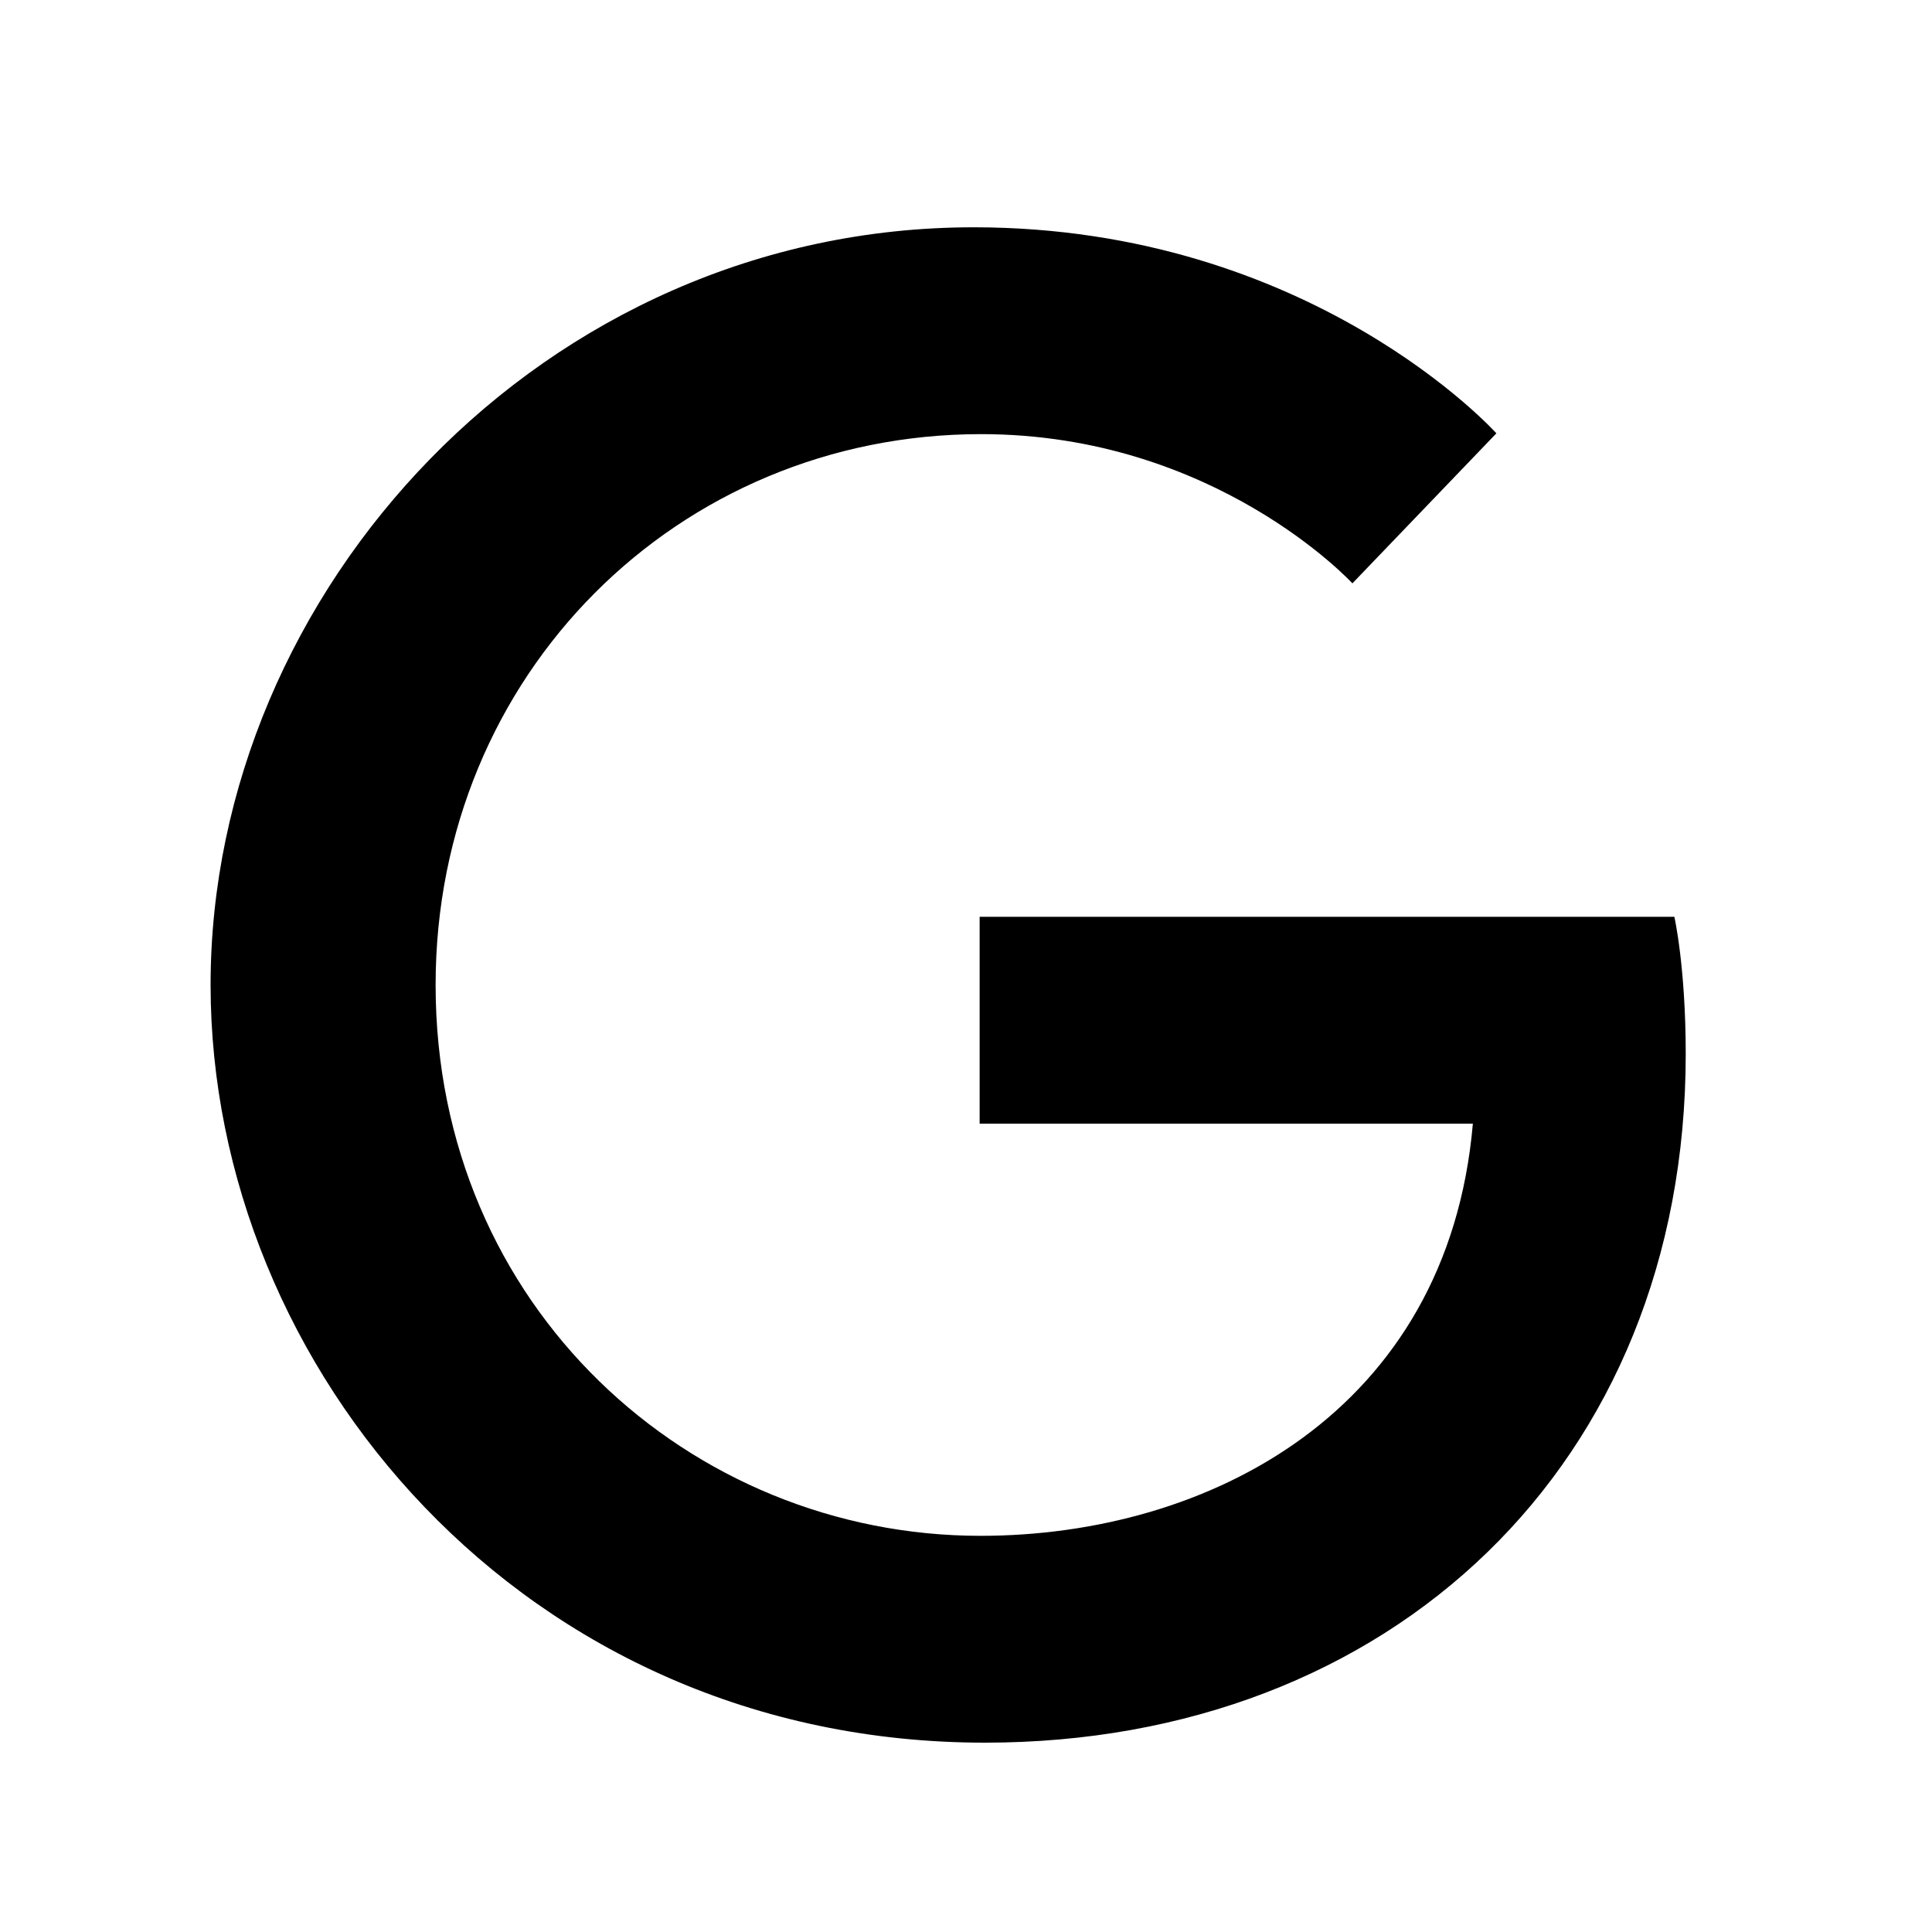
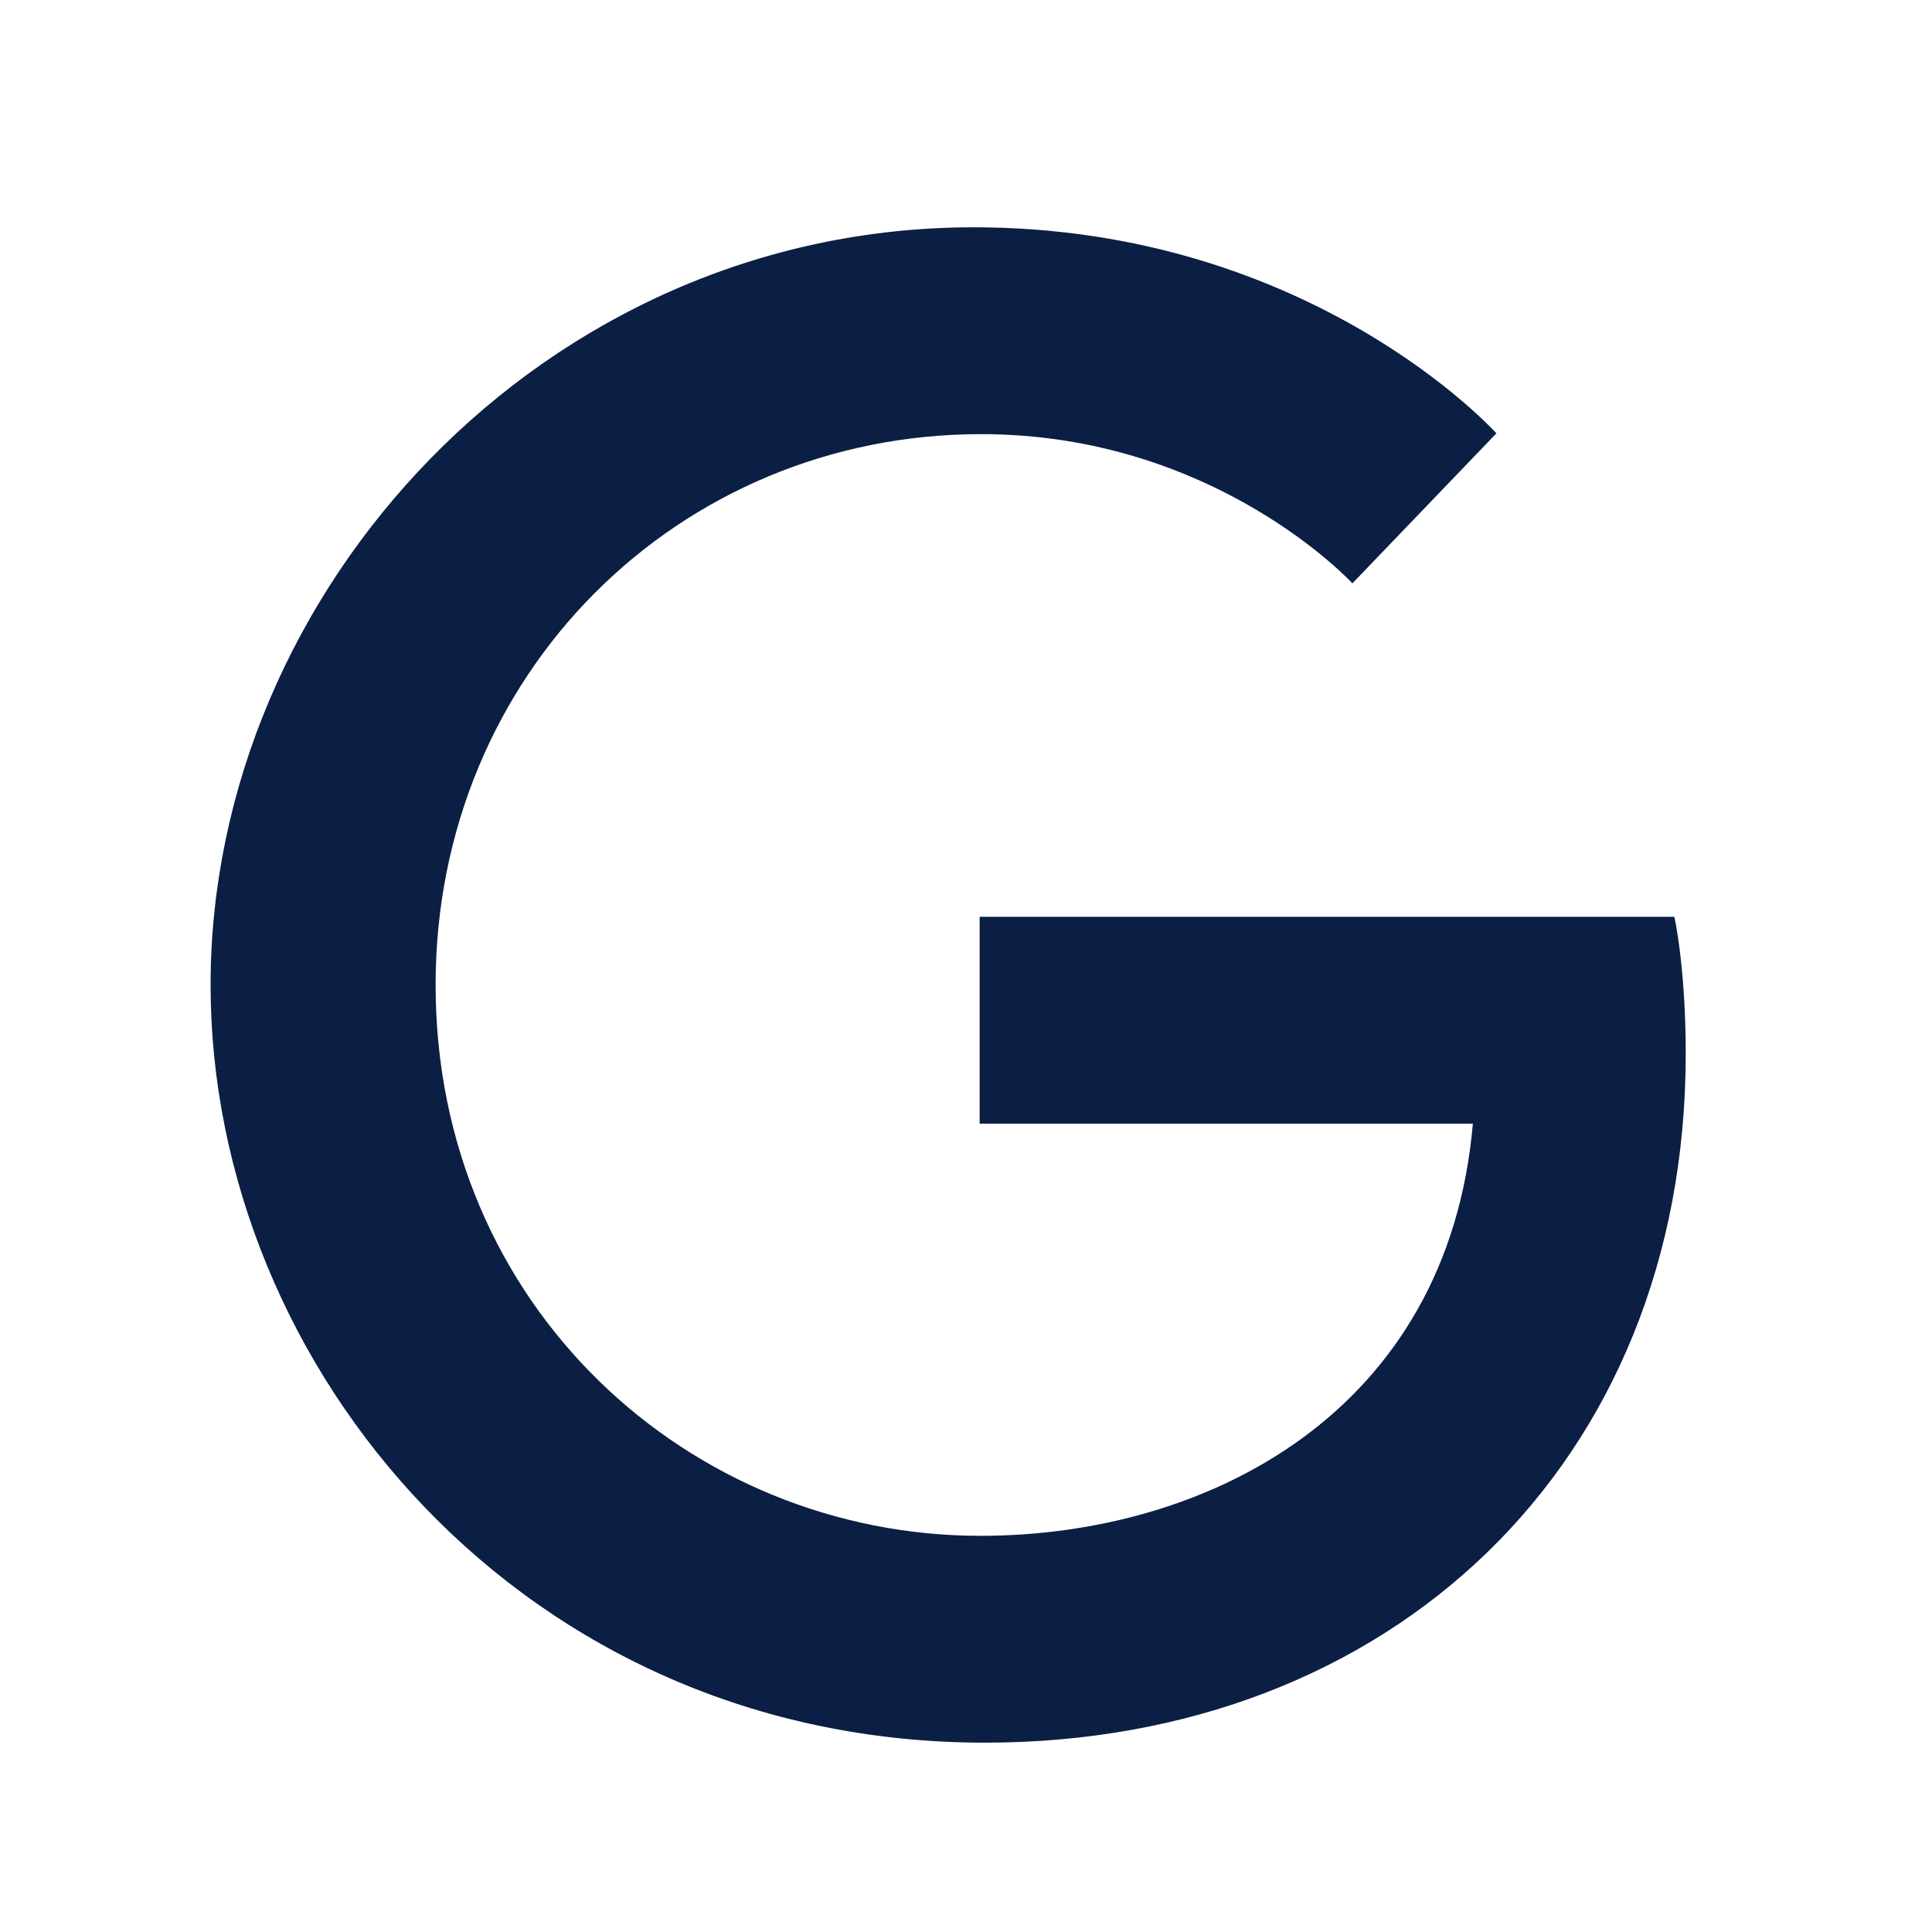
<svg xmlns="http://www.w3.org/2000/svg" width="17" height="17" viewBox="0 0 17 17" fill="none">
-   <path d="M14.733 8.067H8.62V9.887H12.96C12.74 12.427 10.627 13.514 8.627 13.514C6.073 13.514 3.833 11.5 3.833 8.667C3.833 5.933 5.967 3.82 8.633 3.82C10.693 3.82 11.9 5.133 11.9 5.133L13.167 3.813C13.167 3.813 11.54 2 8.567 2C4.78 2 1.853 5.2 1.853 8.667C1.853 12.034 4.607 15.334 8.667 15.334C12.233 15.334 14.833 12.887 14.833 9.273C14.833 8.507 14.733 8.067 14.733 8.067Z" fill="black" />
+   <path d="M14.733 8.067H8.62V9.887H12.96C12.74 12.427 10.627 13.514 8.627 13.514C6.073 13.514 3.833 11.5 3.833 8.667C3.833 5.933 5.967 3.82 8.633 3.82C10.693 3.82 11.9 5.133 11.9 5.133L13.167 3.813C13.167 3.813 11.54 2 8.567 2C4.78 2 1.853 5.2 1.853 8.667C1.853 12.034 4.607 15.334 8.667 15.334C12.233 15.334 14.833 12.887 14.833 9.273C14.833 8.507 14.733 8.067 14.733 8.067Z" fill="#0B1E43" />
</svg>
